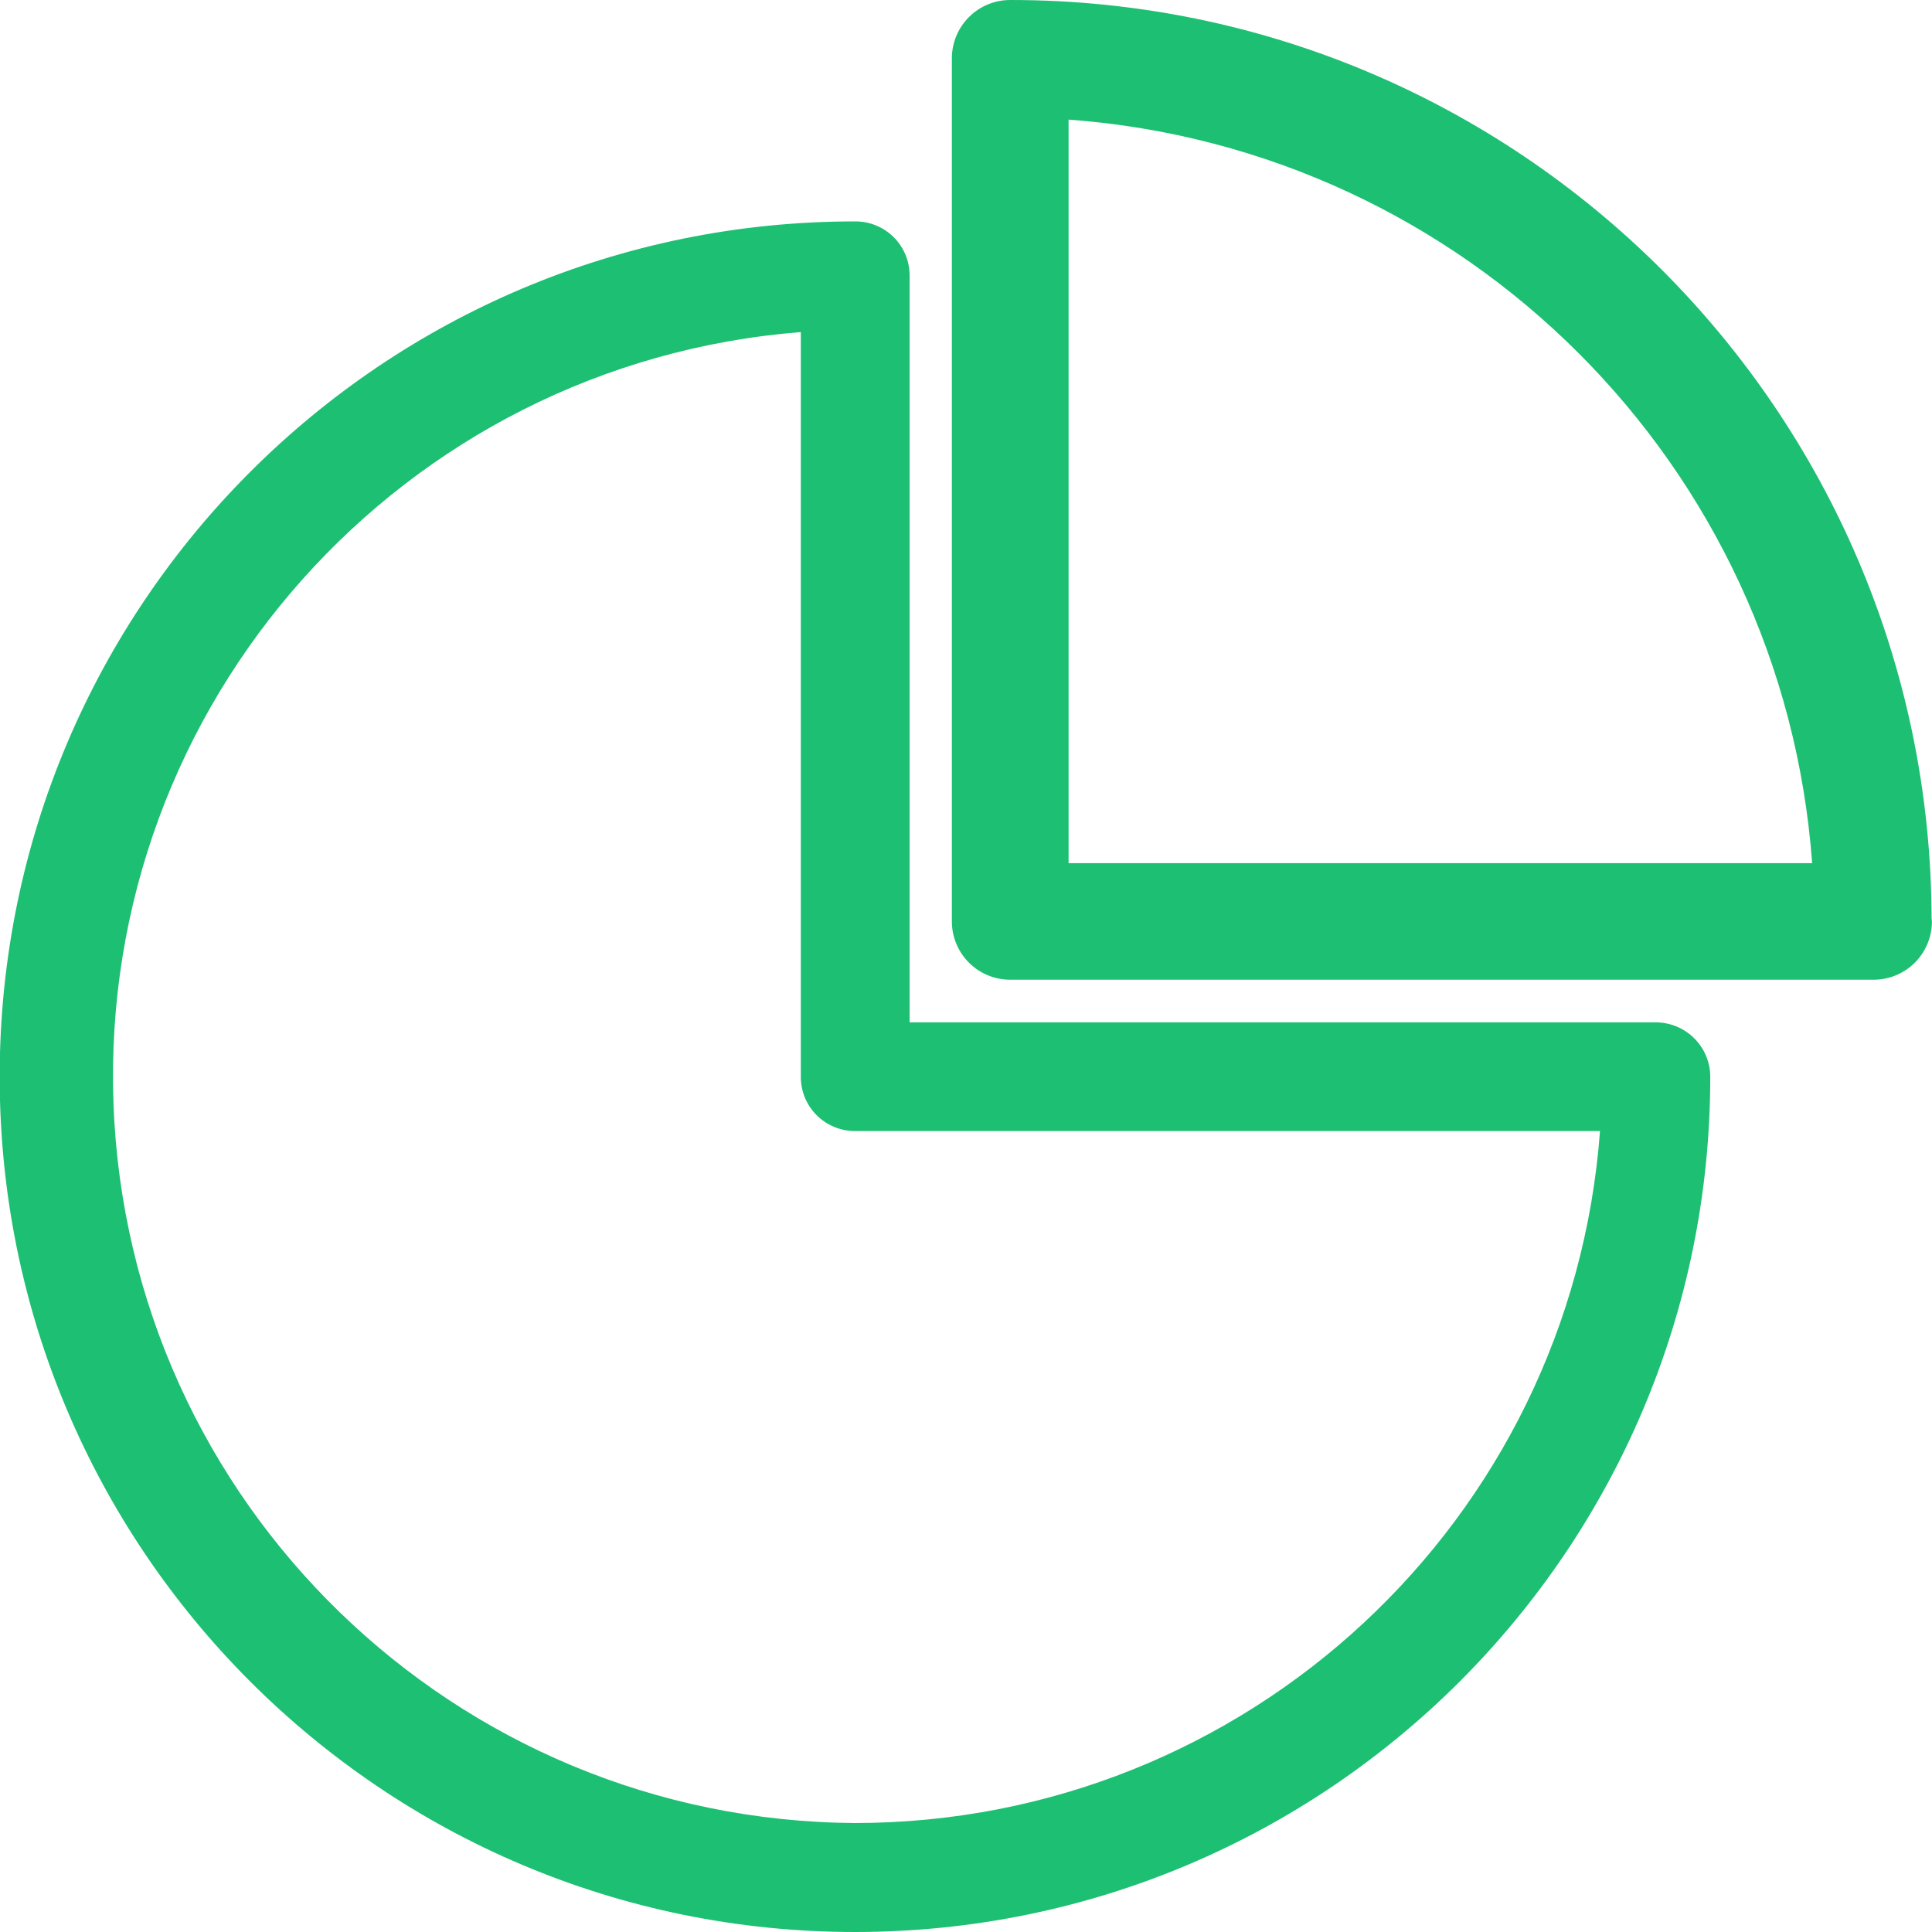
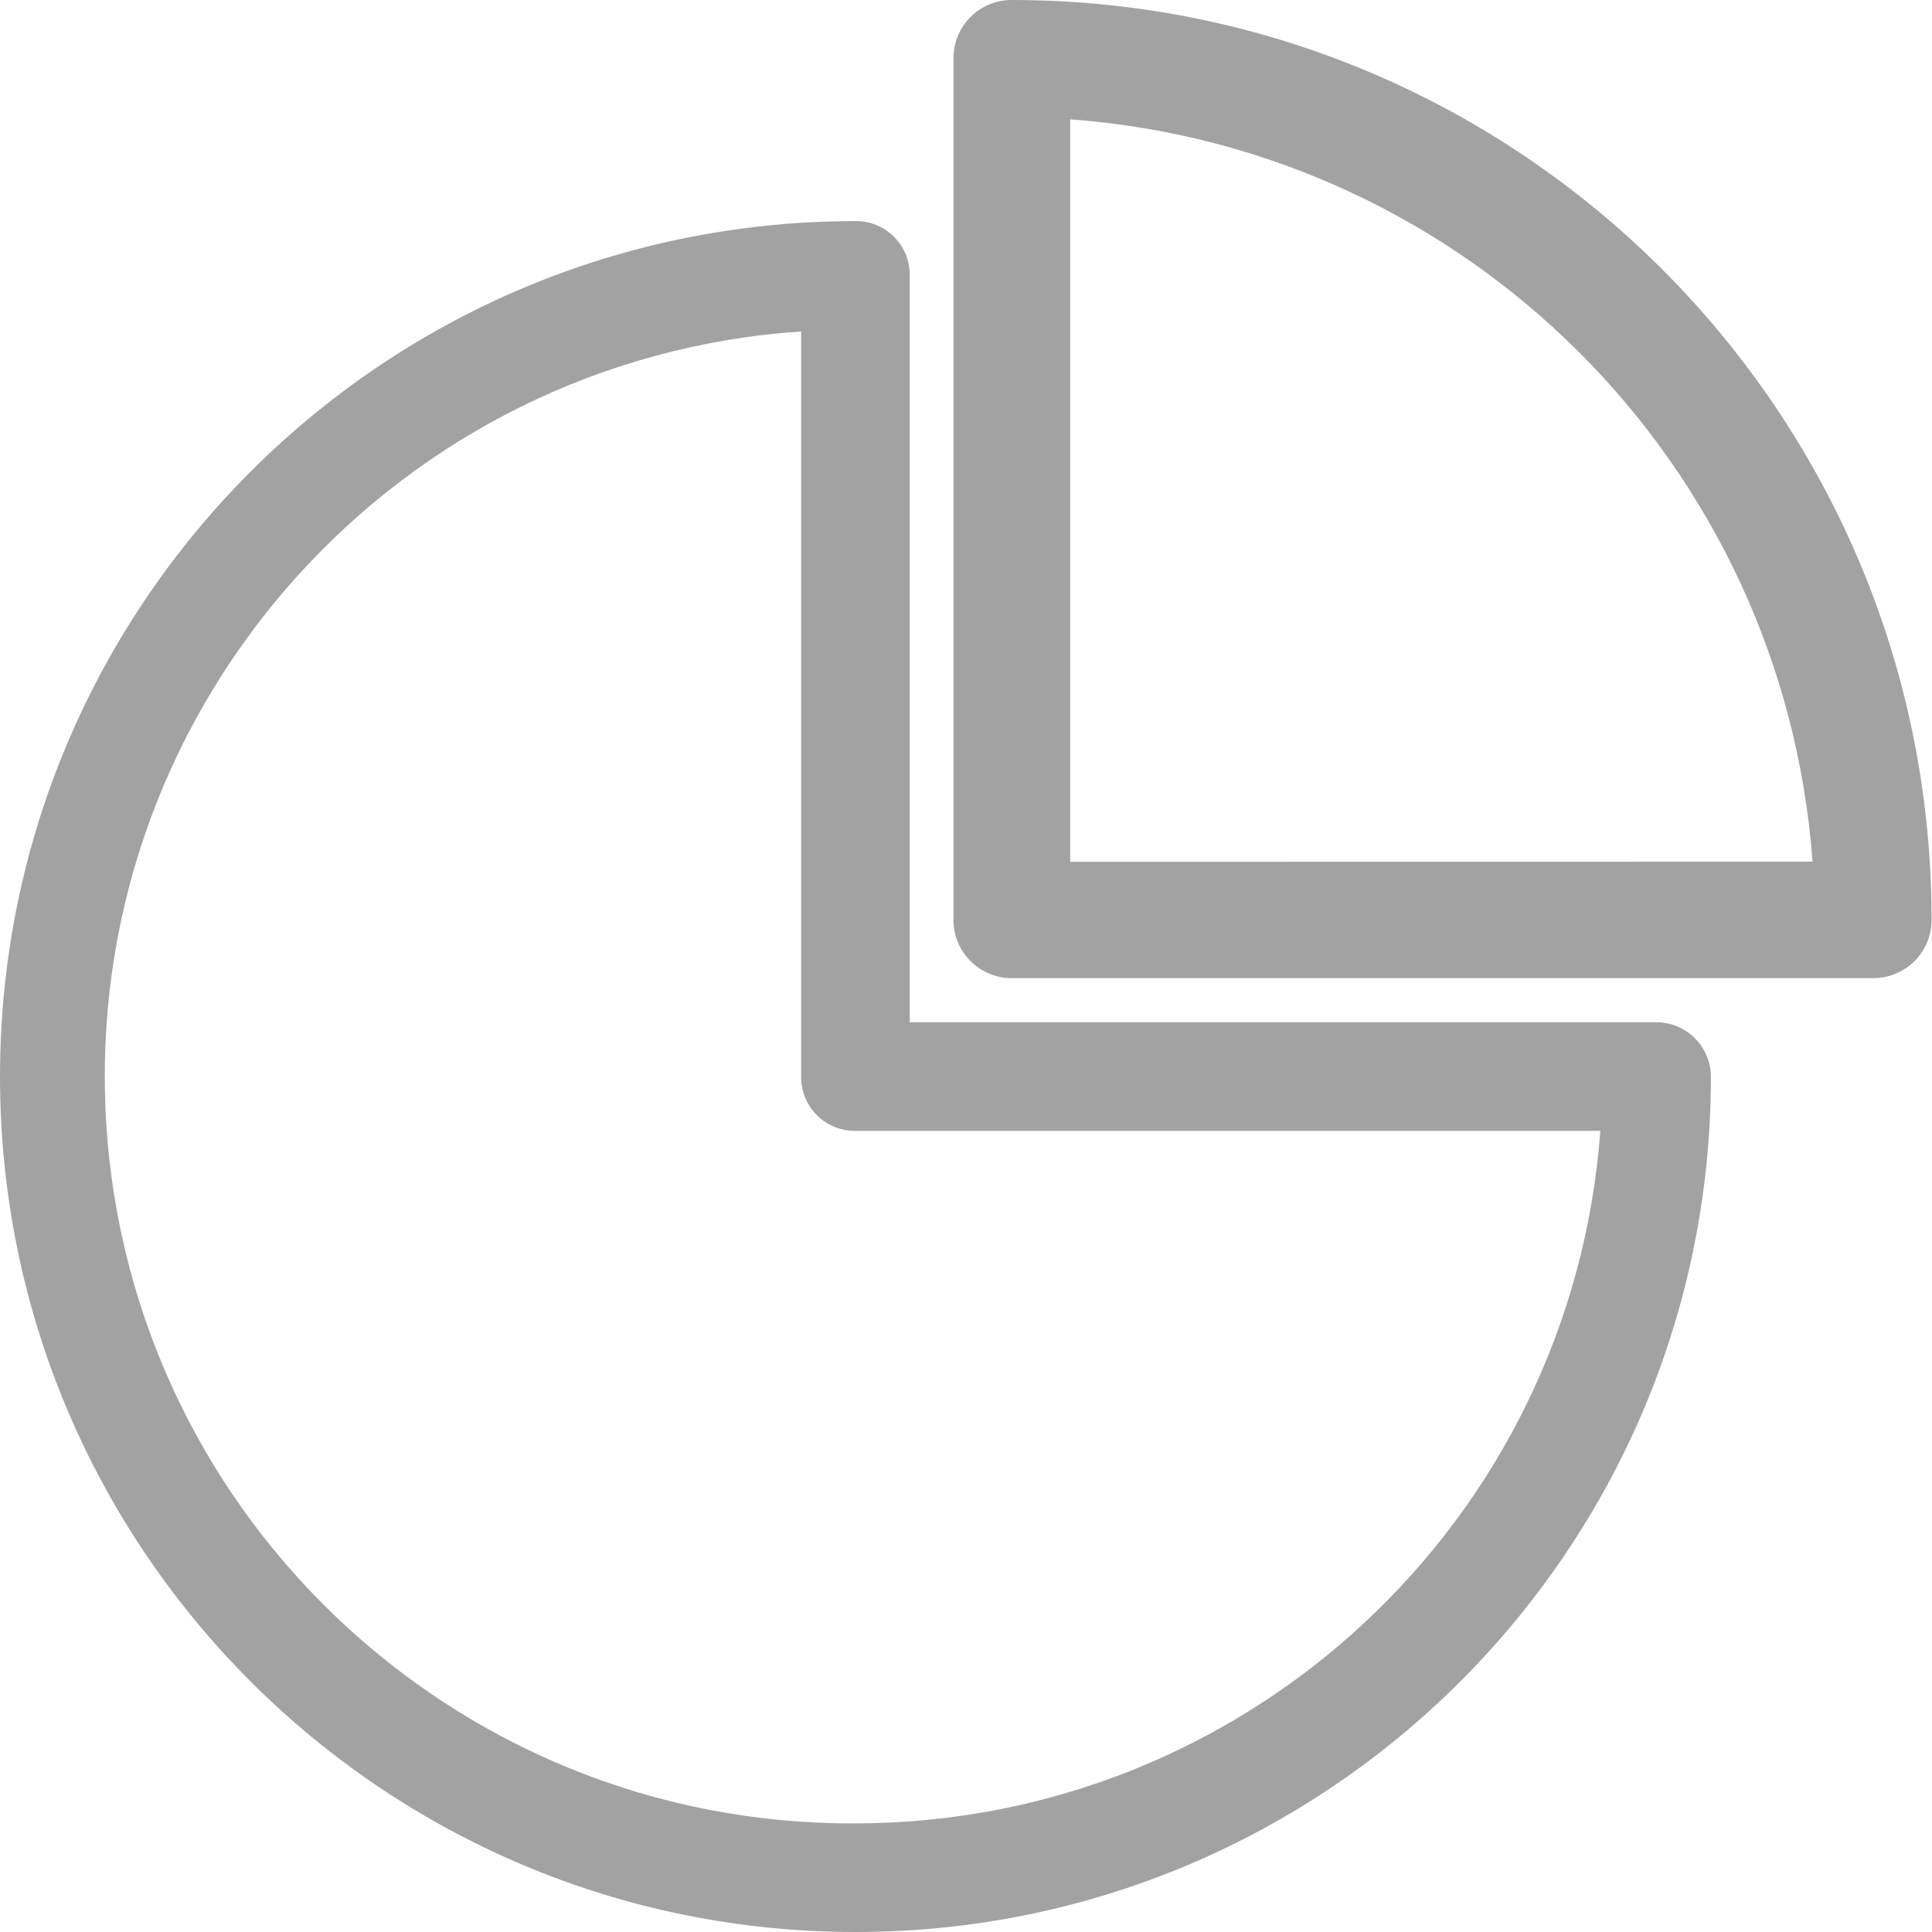
- <svg xmlns="http://www.w3.org/2000/svg" width="24" height="24.005" viewBox="0 0 24 24.005">
-   <g transform="translate(-0.05)">
-     <g transform="translate(0.05)">
-       <path d="M20.629,61.052H11.352V51.775a.672.672,0,0,0-.675-.675A10.627,10.627,0,1,0,21.3,61.727.678.678,0,0,0,20.629,61.052ZM10.677,71A9.277,9.277,0,0,1,10,52.475v9.252a.672.672,0,0,0,.675.675H19.93A9.286,9.286,0,0,1,10.677,71Z" transform="translate(-0.05 -48.349)" fill="#1dbf73" />
-       <path d="M262.323,11.409A11.445,11.445,0,0,0,250.877,0a.724.724,0,0,0-.727.727V11.446a.724.724,0,0,0,.727.727H261.6a.724.724,0,0,0,.727-.727ZM251.6,10.725V1.486a10,10,0,0,1,9.239,9.239H251.6Z" transform="translate(-238.323 0)" fill="#1dbf73" />
+ <svg xmlns="http://www.w3.org/2000/svg" width="17.996" height="18" viewBox="0 0 17.996 18">
+   <g id="pie-chart" transform="translate(-0.05)">
+     <g id="Groupe_30" data-name="Groupe 30" transform="translate(0.05)">
+       <path id="Tracé_56" data-name="Tracé 56" d="M15.485,58.564H8.526V51.606A.5.5,0,0,0,8.02,51.1a7.97,7.97,0,1,0,7.97,7.97A.509.509,0,0,0,15.485,58.564ZM8.02,66.028a6.958,6.958,0,0,1-.506-13.9V59.07a.5.5,0,0,0,.506.506H14.96A6.965,6.965,0,0,1,8.02,66.028Z" transform="translate(-0.05 -49.04)" fill="#a2a2a2" />
+       <path id="Tracé_57" data-name="Tracé 57" d="M259.263,8.541A8.568,8.568,0,0,0,250.694,0a.542.542,0,0,0-.544.544V8.569a.542.542,0,0,0,.544.544h8.025a.542.542,0,0,0,.544-.544Zm-8.025-.512V1.112a7.486,7.486,0,0,1,6.916,6.916Z" transform="translate(-241.267 0)" fill="#a2a2a2" />
    </g>
  </g>
</svg>
